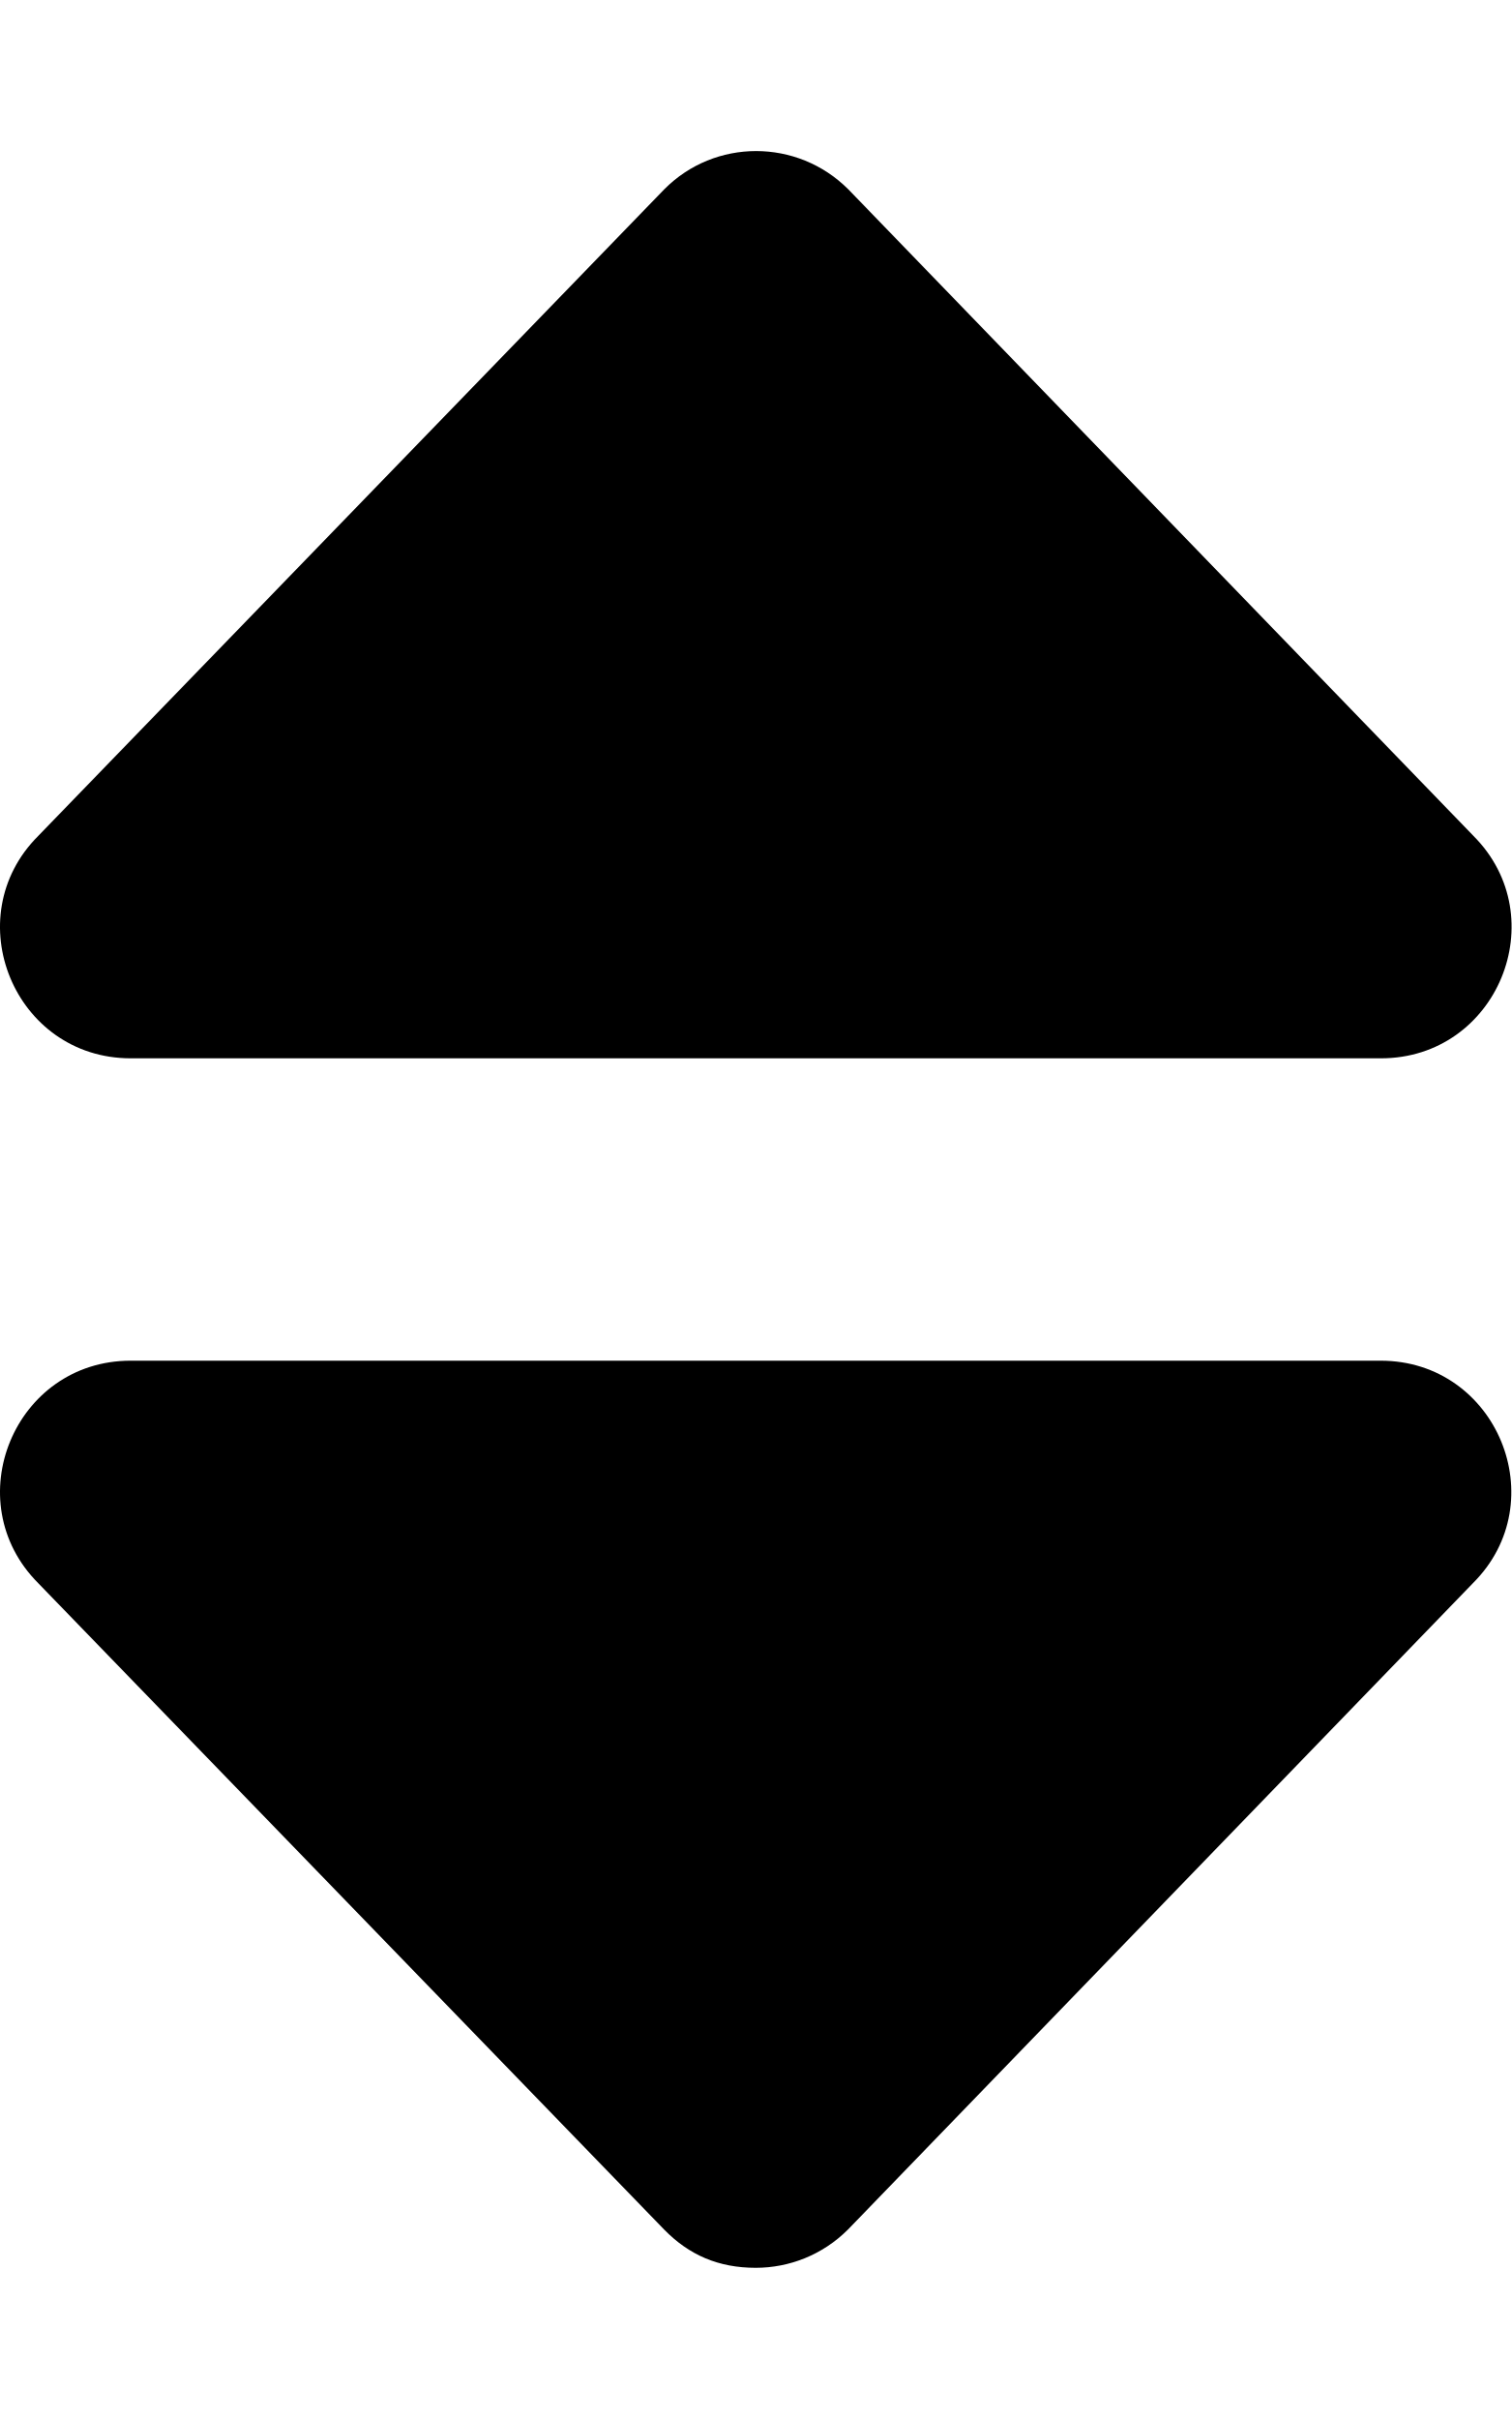
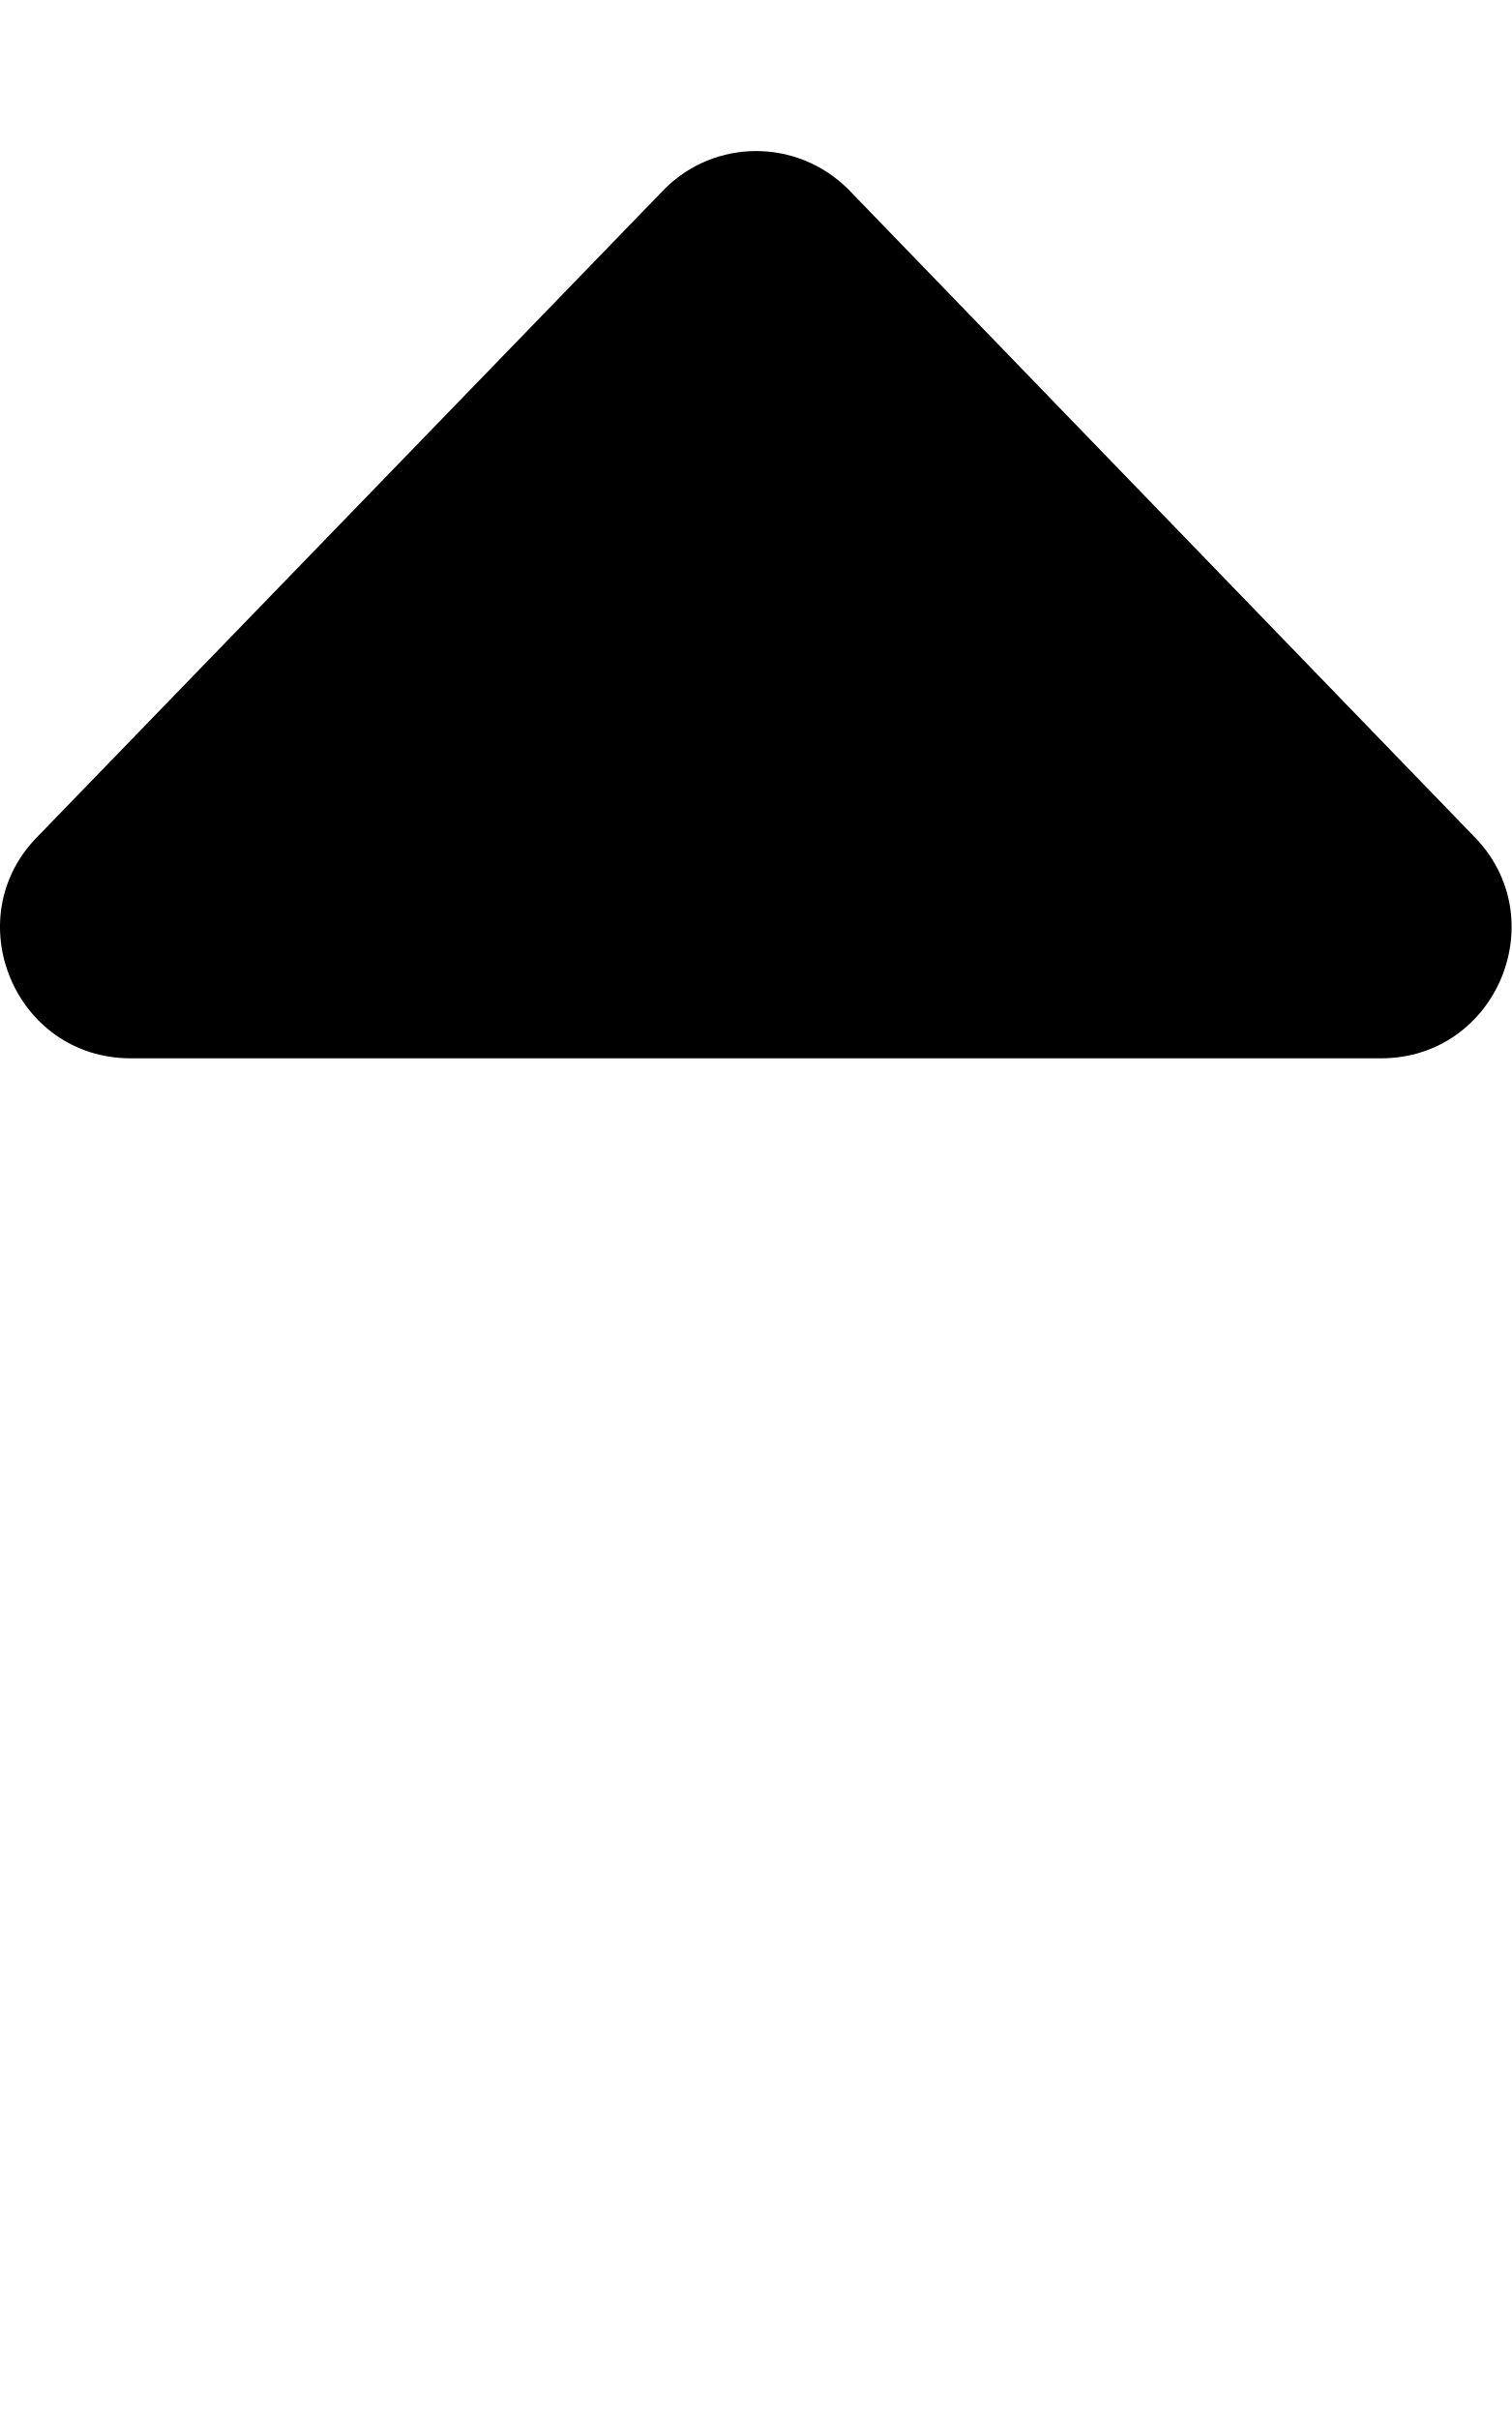
<svg xmlns="http://www.w3.org/2000/svg" viewBox="0 0 320 512">
-   <path d="M27.66 224h264.7c24.6 0 36.89-29.78 19.54-47.12l-132.3-136.8c-5.406-5.406-12.47-8.107-19.53-8.107c-7.055 0-14.09 2.701-19.45 8.107L8.119 176.9C-9.229 194.2 3.055 224 27.66 224zM292.3 288H27.66c-24.6 0-36.89 29.77-19.54 47.12l132.5 136.8C145.9 477.3 152.1 480 160 480c7.053 0 14.12-2.703 19.53-8.109l132.3-136.8C329.2 317.8 316.9 288 292.3 288z" />
+   <path d="M27.66 224h264.7c24.6 0 36.89-29.78 19.54-47.12l-132.3-136.8c-5.406-5.406-12.47-8.107-19.53-8.107c-7.055 0-14.09 2.701-19.45 8.107L8.119 176.9C-9.229 194.2 3.055 224 27.66 224z" />
</svg>
